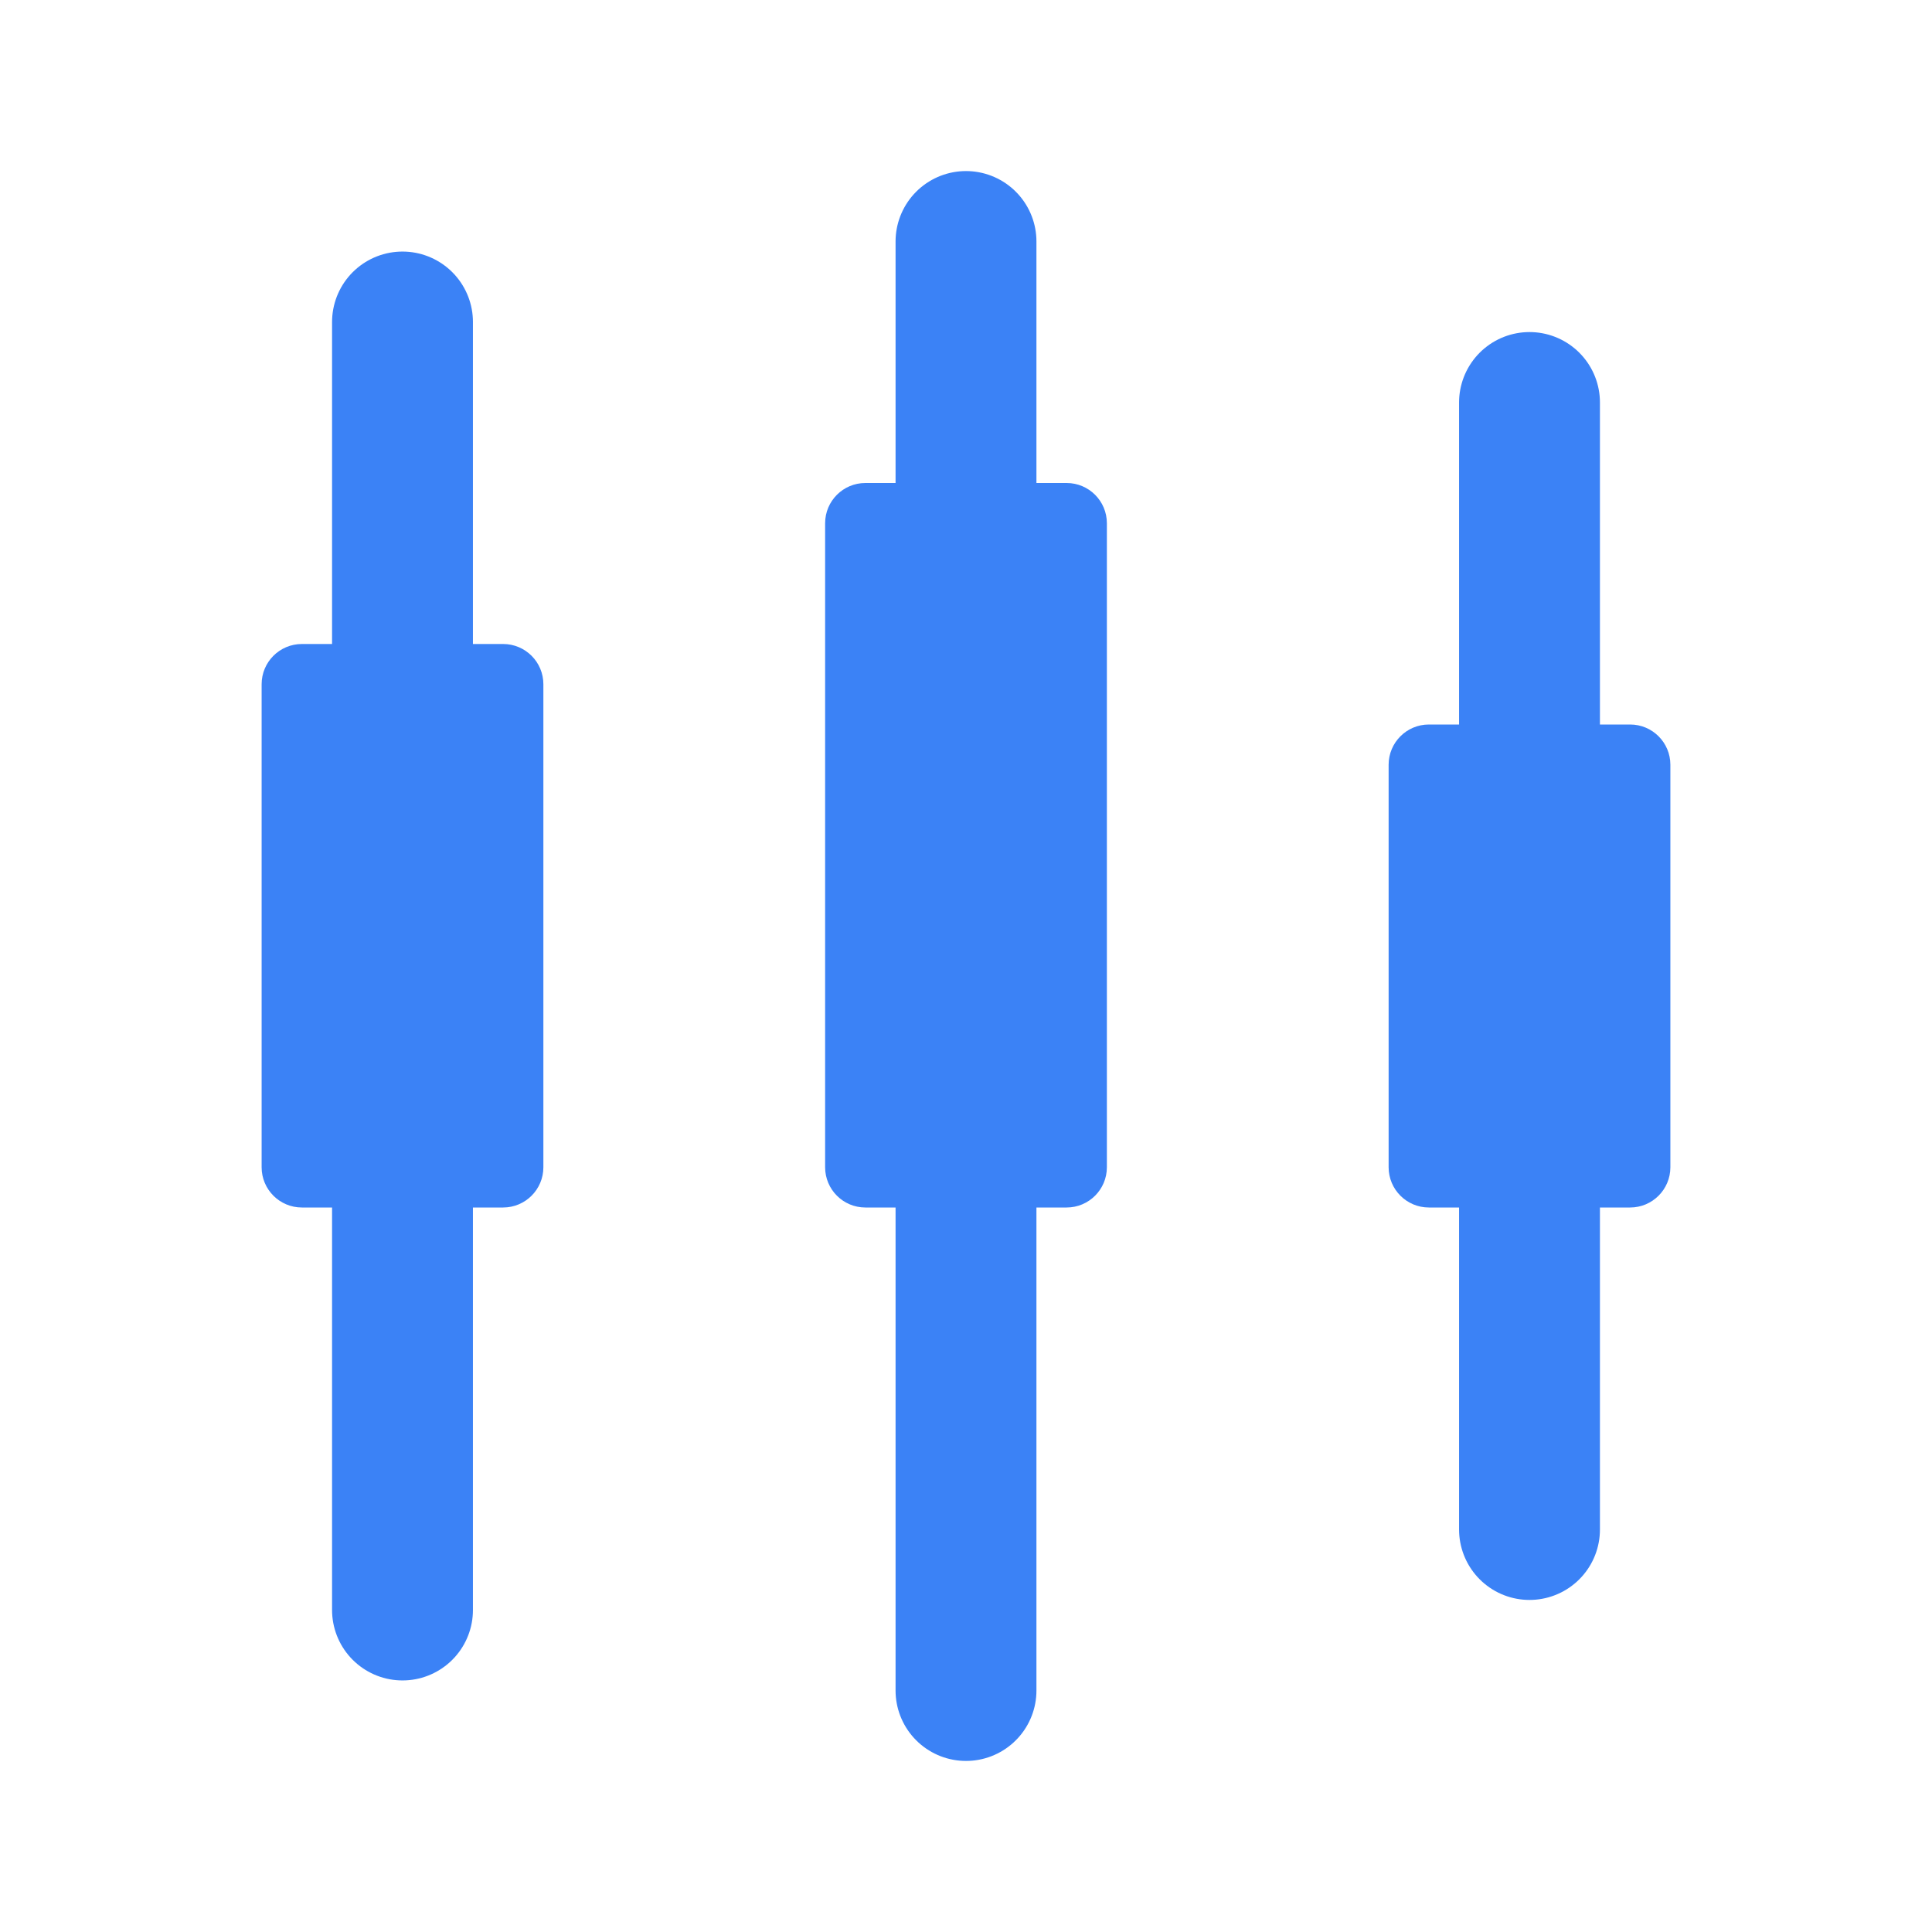
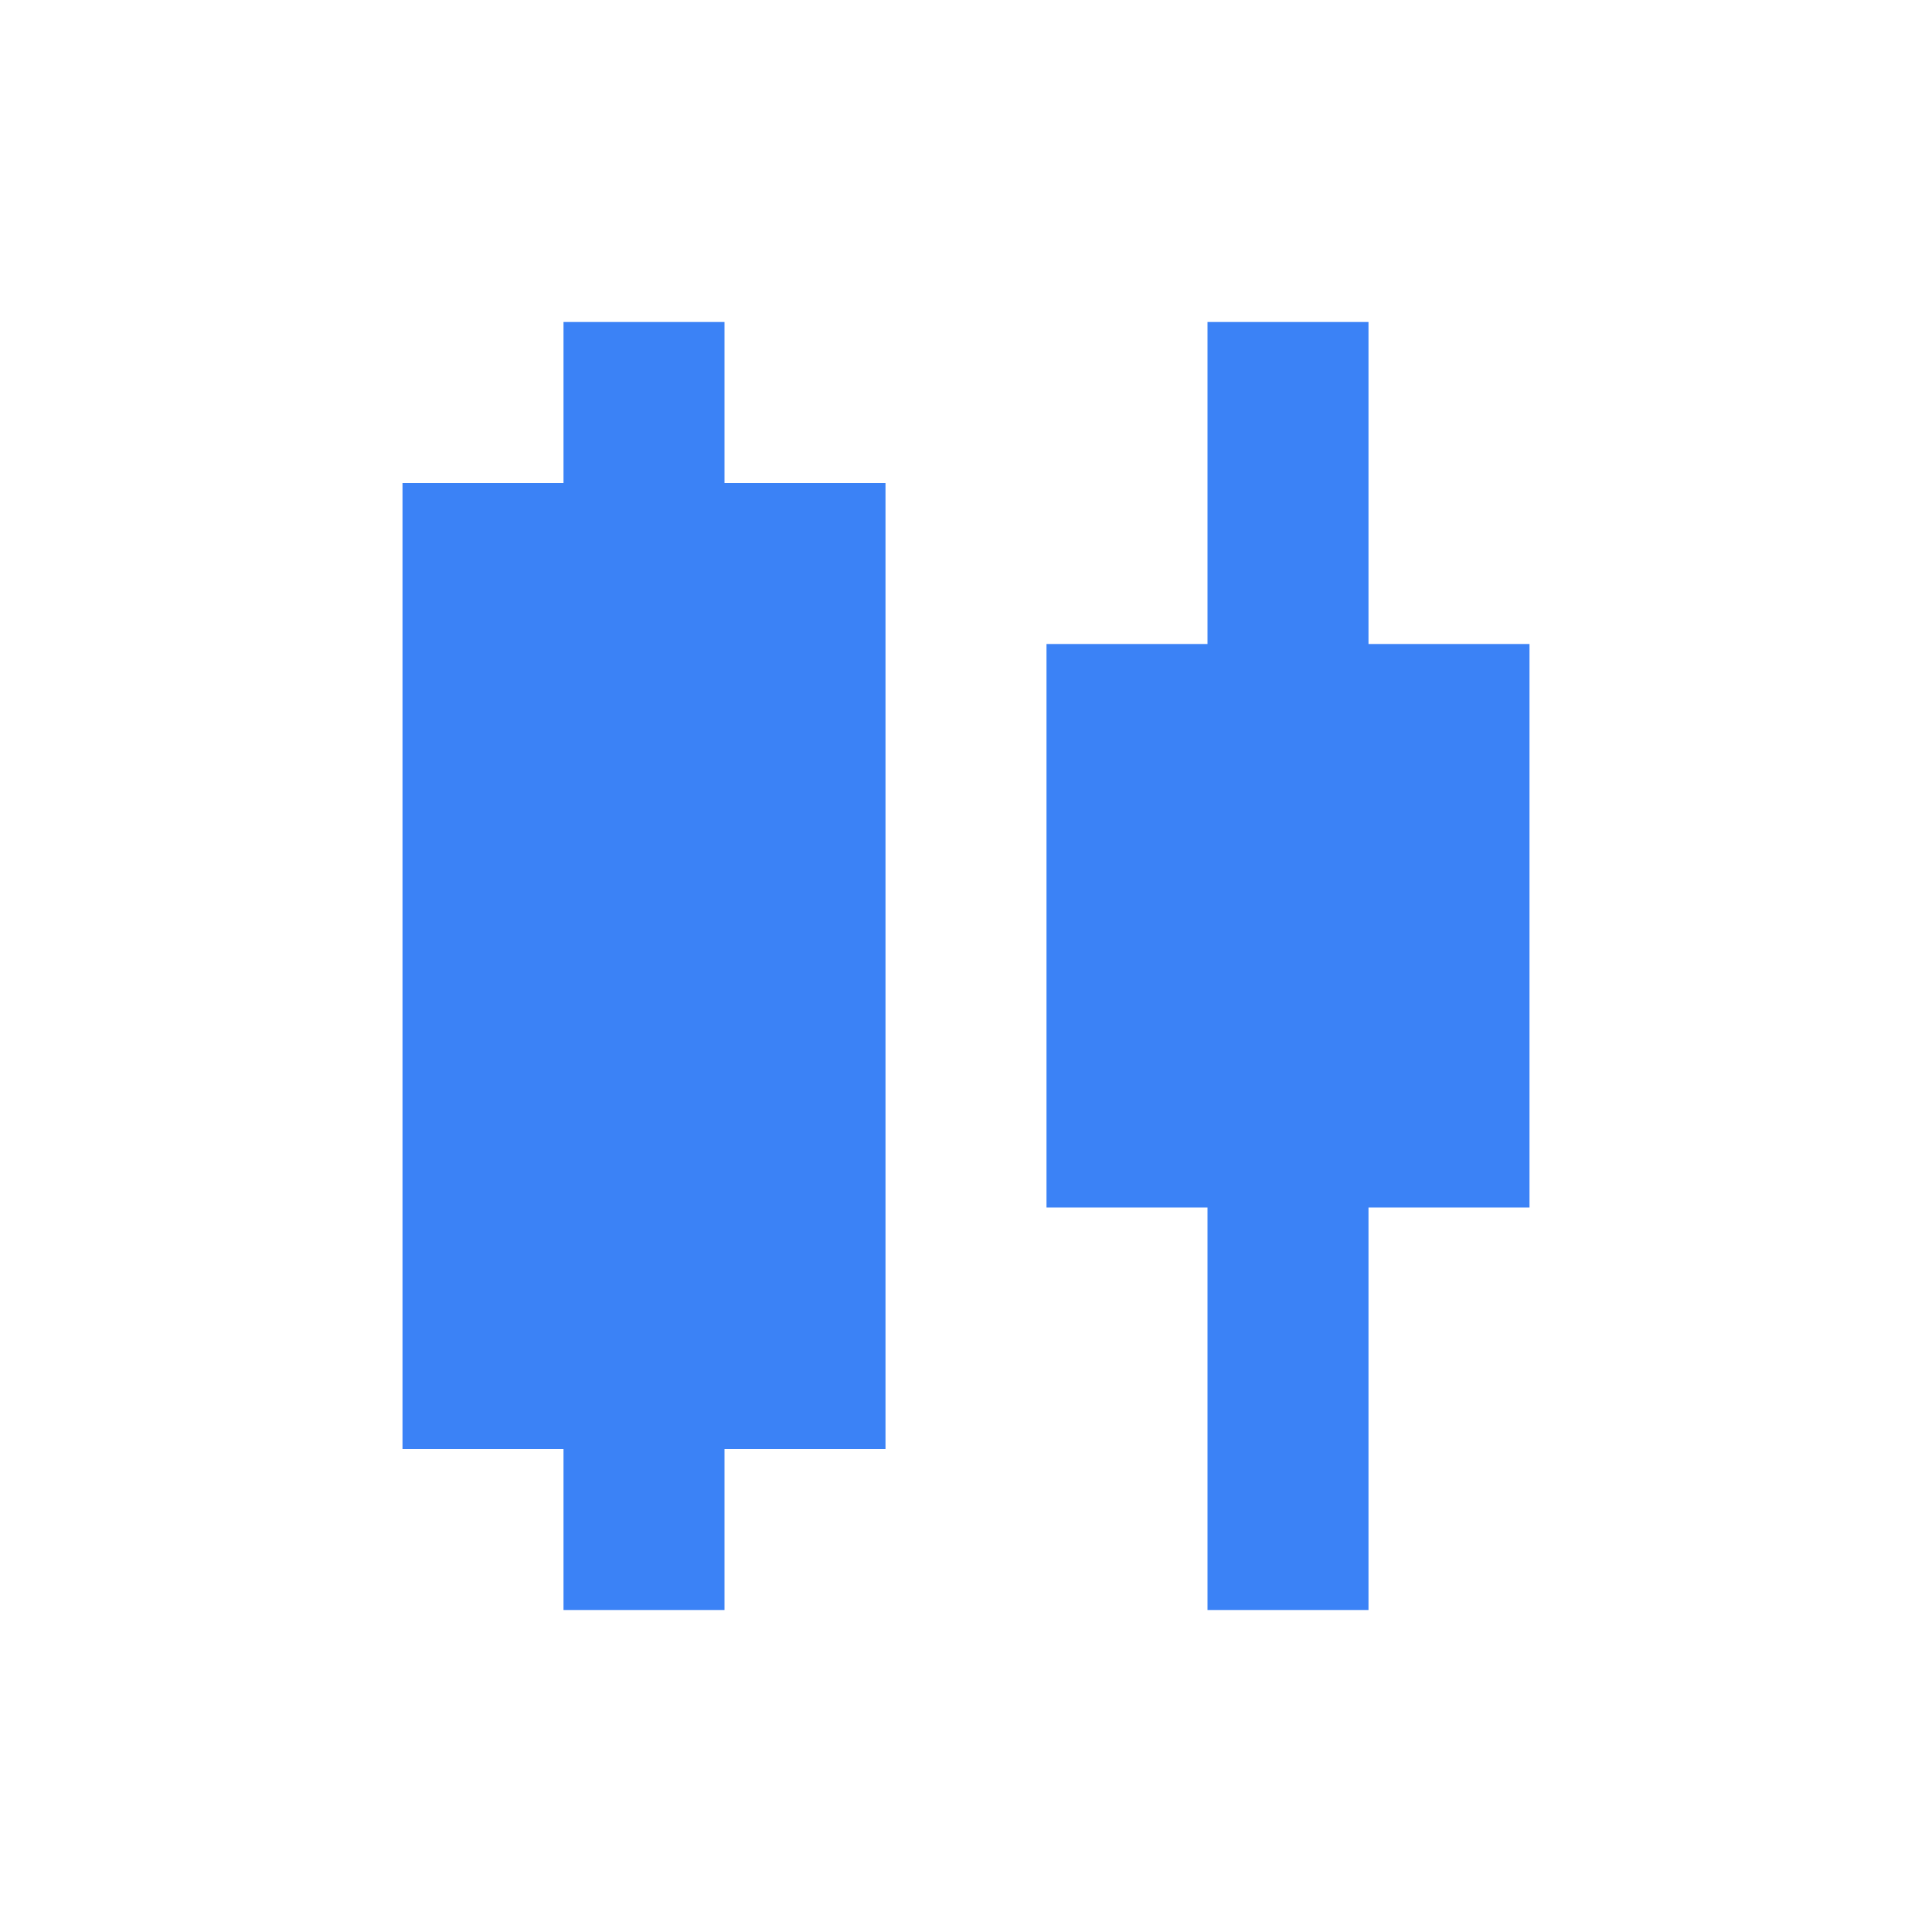
- <svg xmlns="http://www.w3.org/2000/svg" viewBox="0 0 24 24" fill="none" aria-hidden="true">
-   <g stroke="#3b82f6" stroke-width="1.75" stroke-linecap="round">
-     <line x1="5" y1="4" x2="5" y2="20" />
-     <rect x="3.25" y="8" width="3.5" height="7" rx="0.5" fill="#3b82f6" stroke="none" />
-     <line x1="12" y1="3" x2="12" y2="21" />
-     <rect x="10.25" y="6" width="3.5" height="9" rx="0.5" fill="#3b82f6" stroke="none" />
-     <line x1="19" y1="5" x2="19" y2="19" />
-     <rect x="17.25" y="9" width="3.5" height="6" rx="0.5" fill="#3b82f6" stroke="none" />
-   </g>
+ <svg xmlns="http://www.w3.org/2000/svg" height="24px" viewBox="0 -960 960 960" width="24px" fill="#3b82f6">
+   <path d="M280-160v-80h-80v-480h80v-80h80v80h80v480h-80v80h-80Zm320 0v-200h-80v-280h80v-160h80v160h80v280h-80v200h-80Z" />
</svg>
